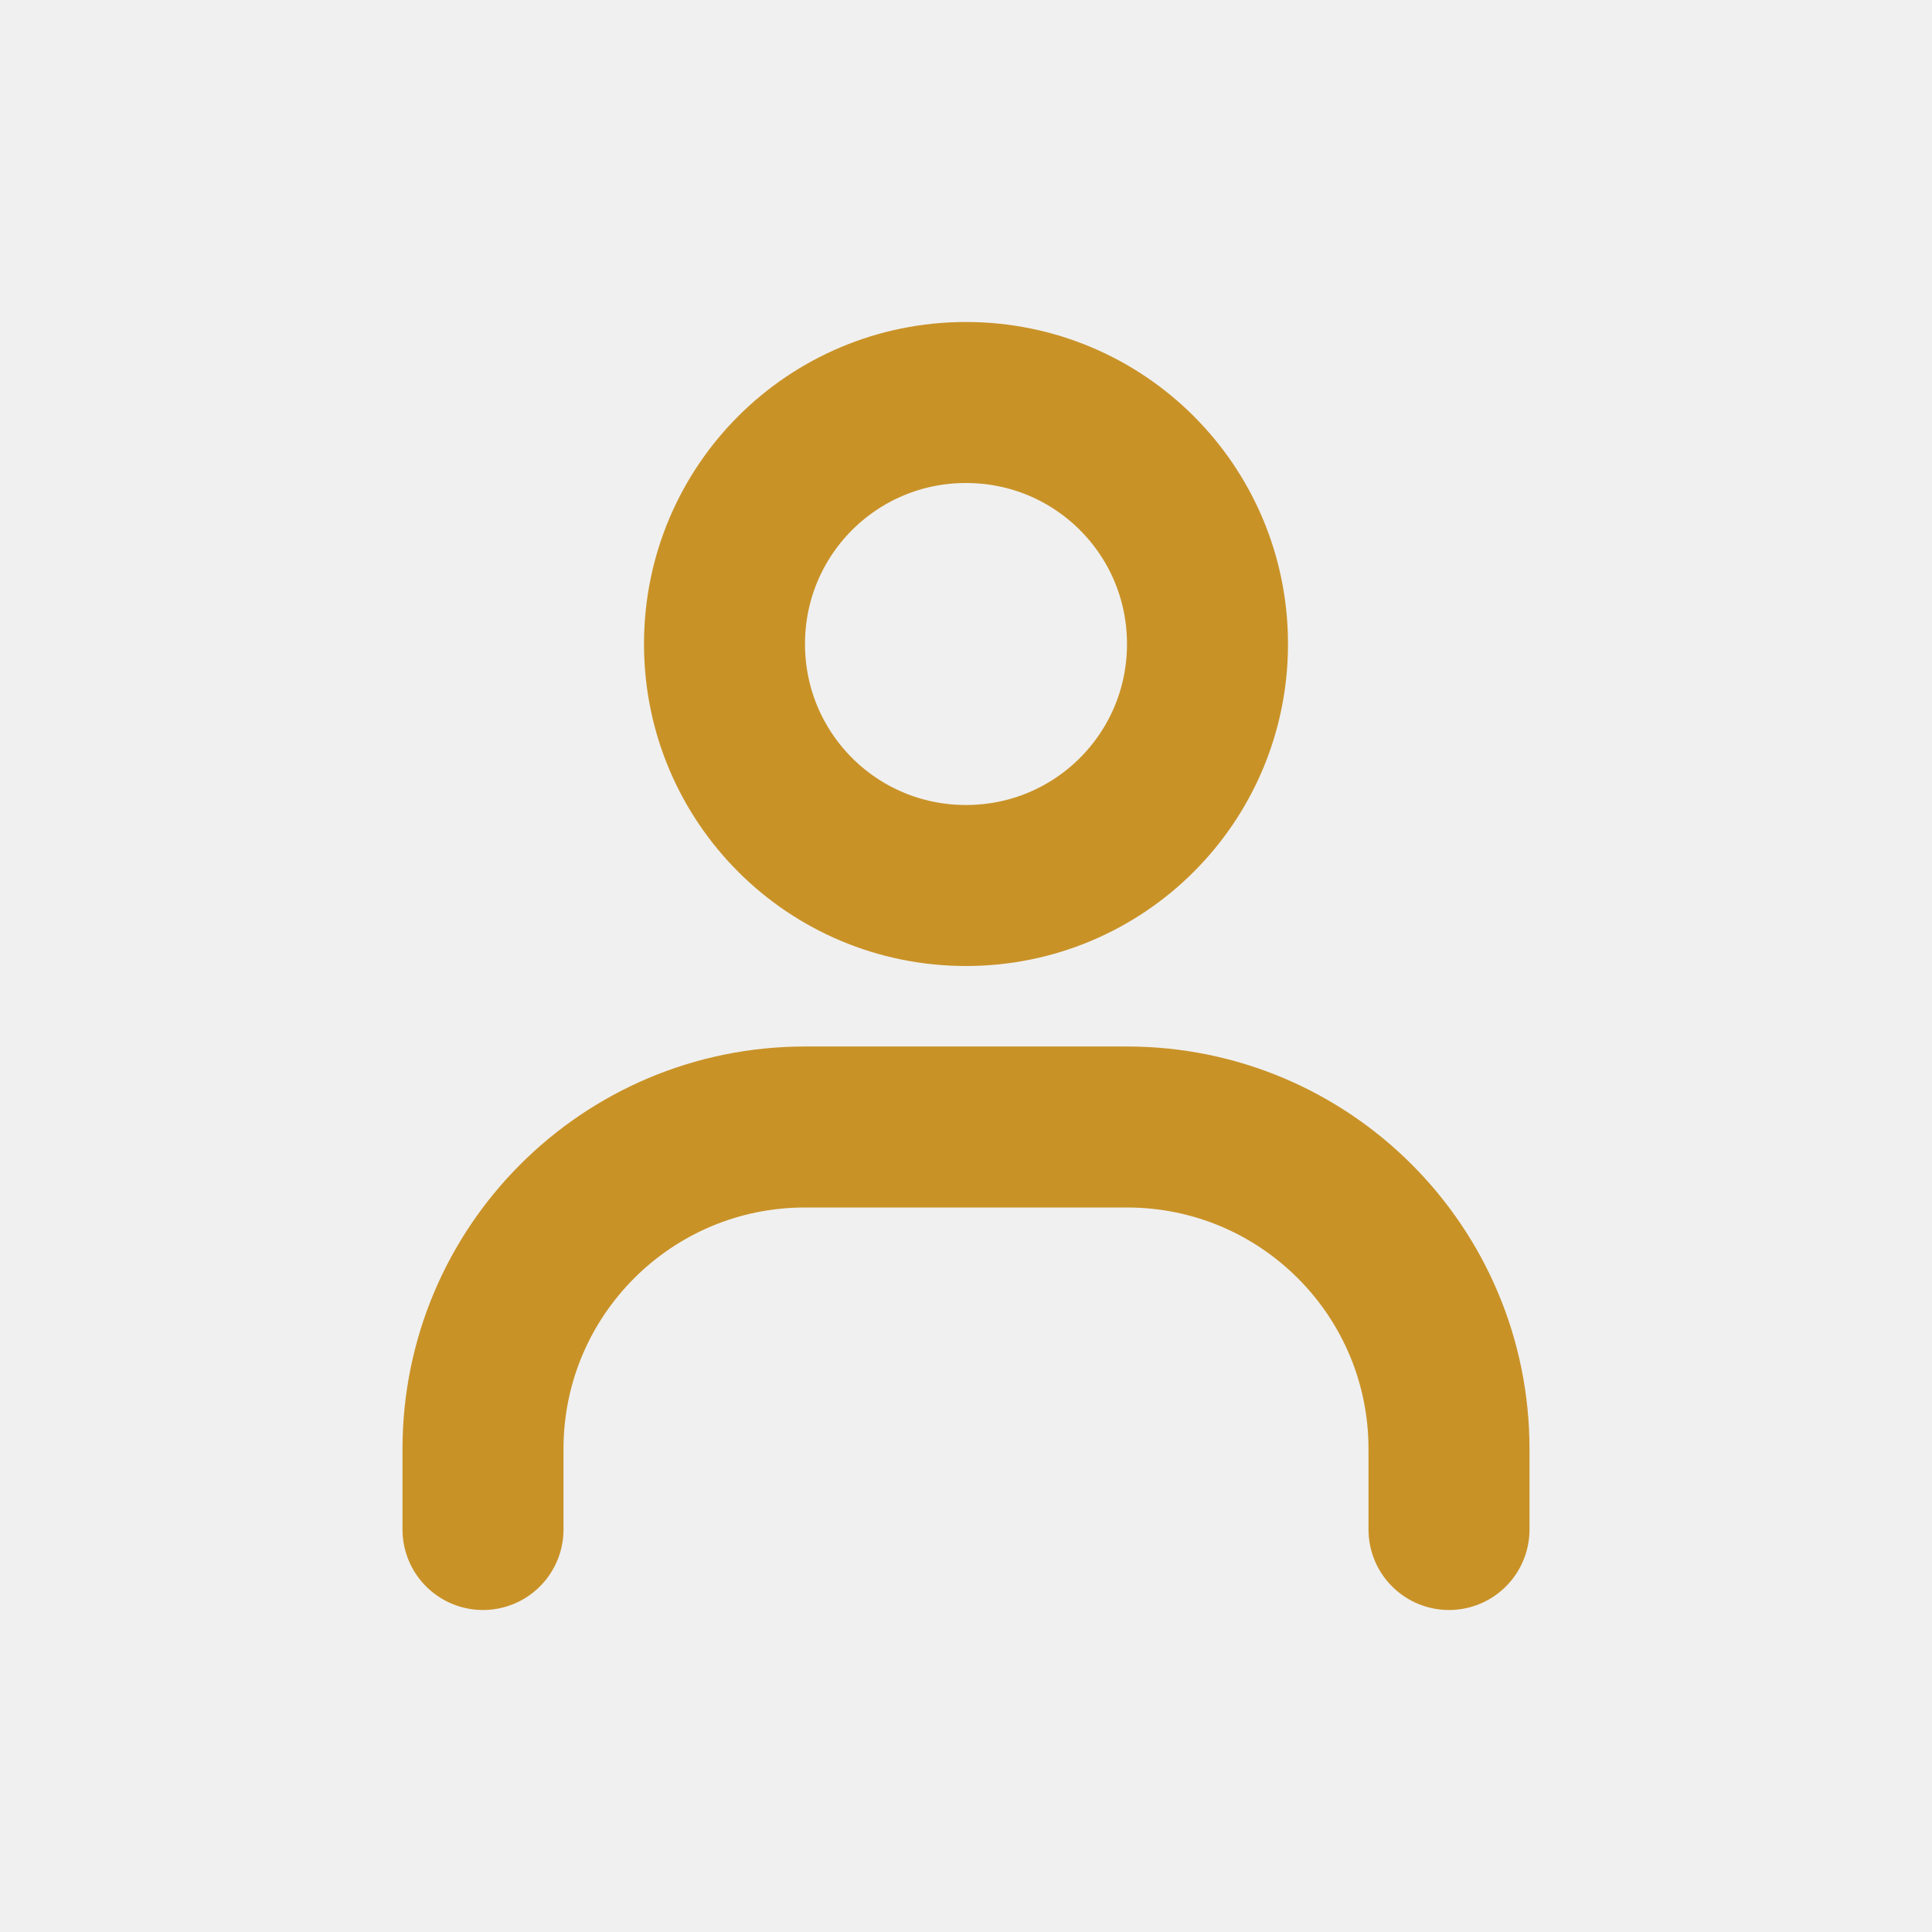
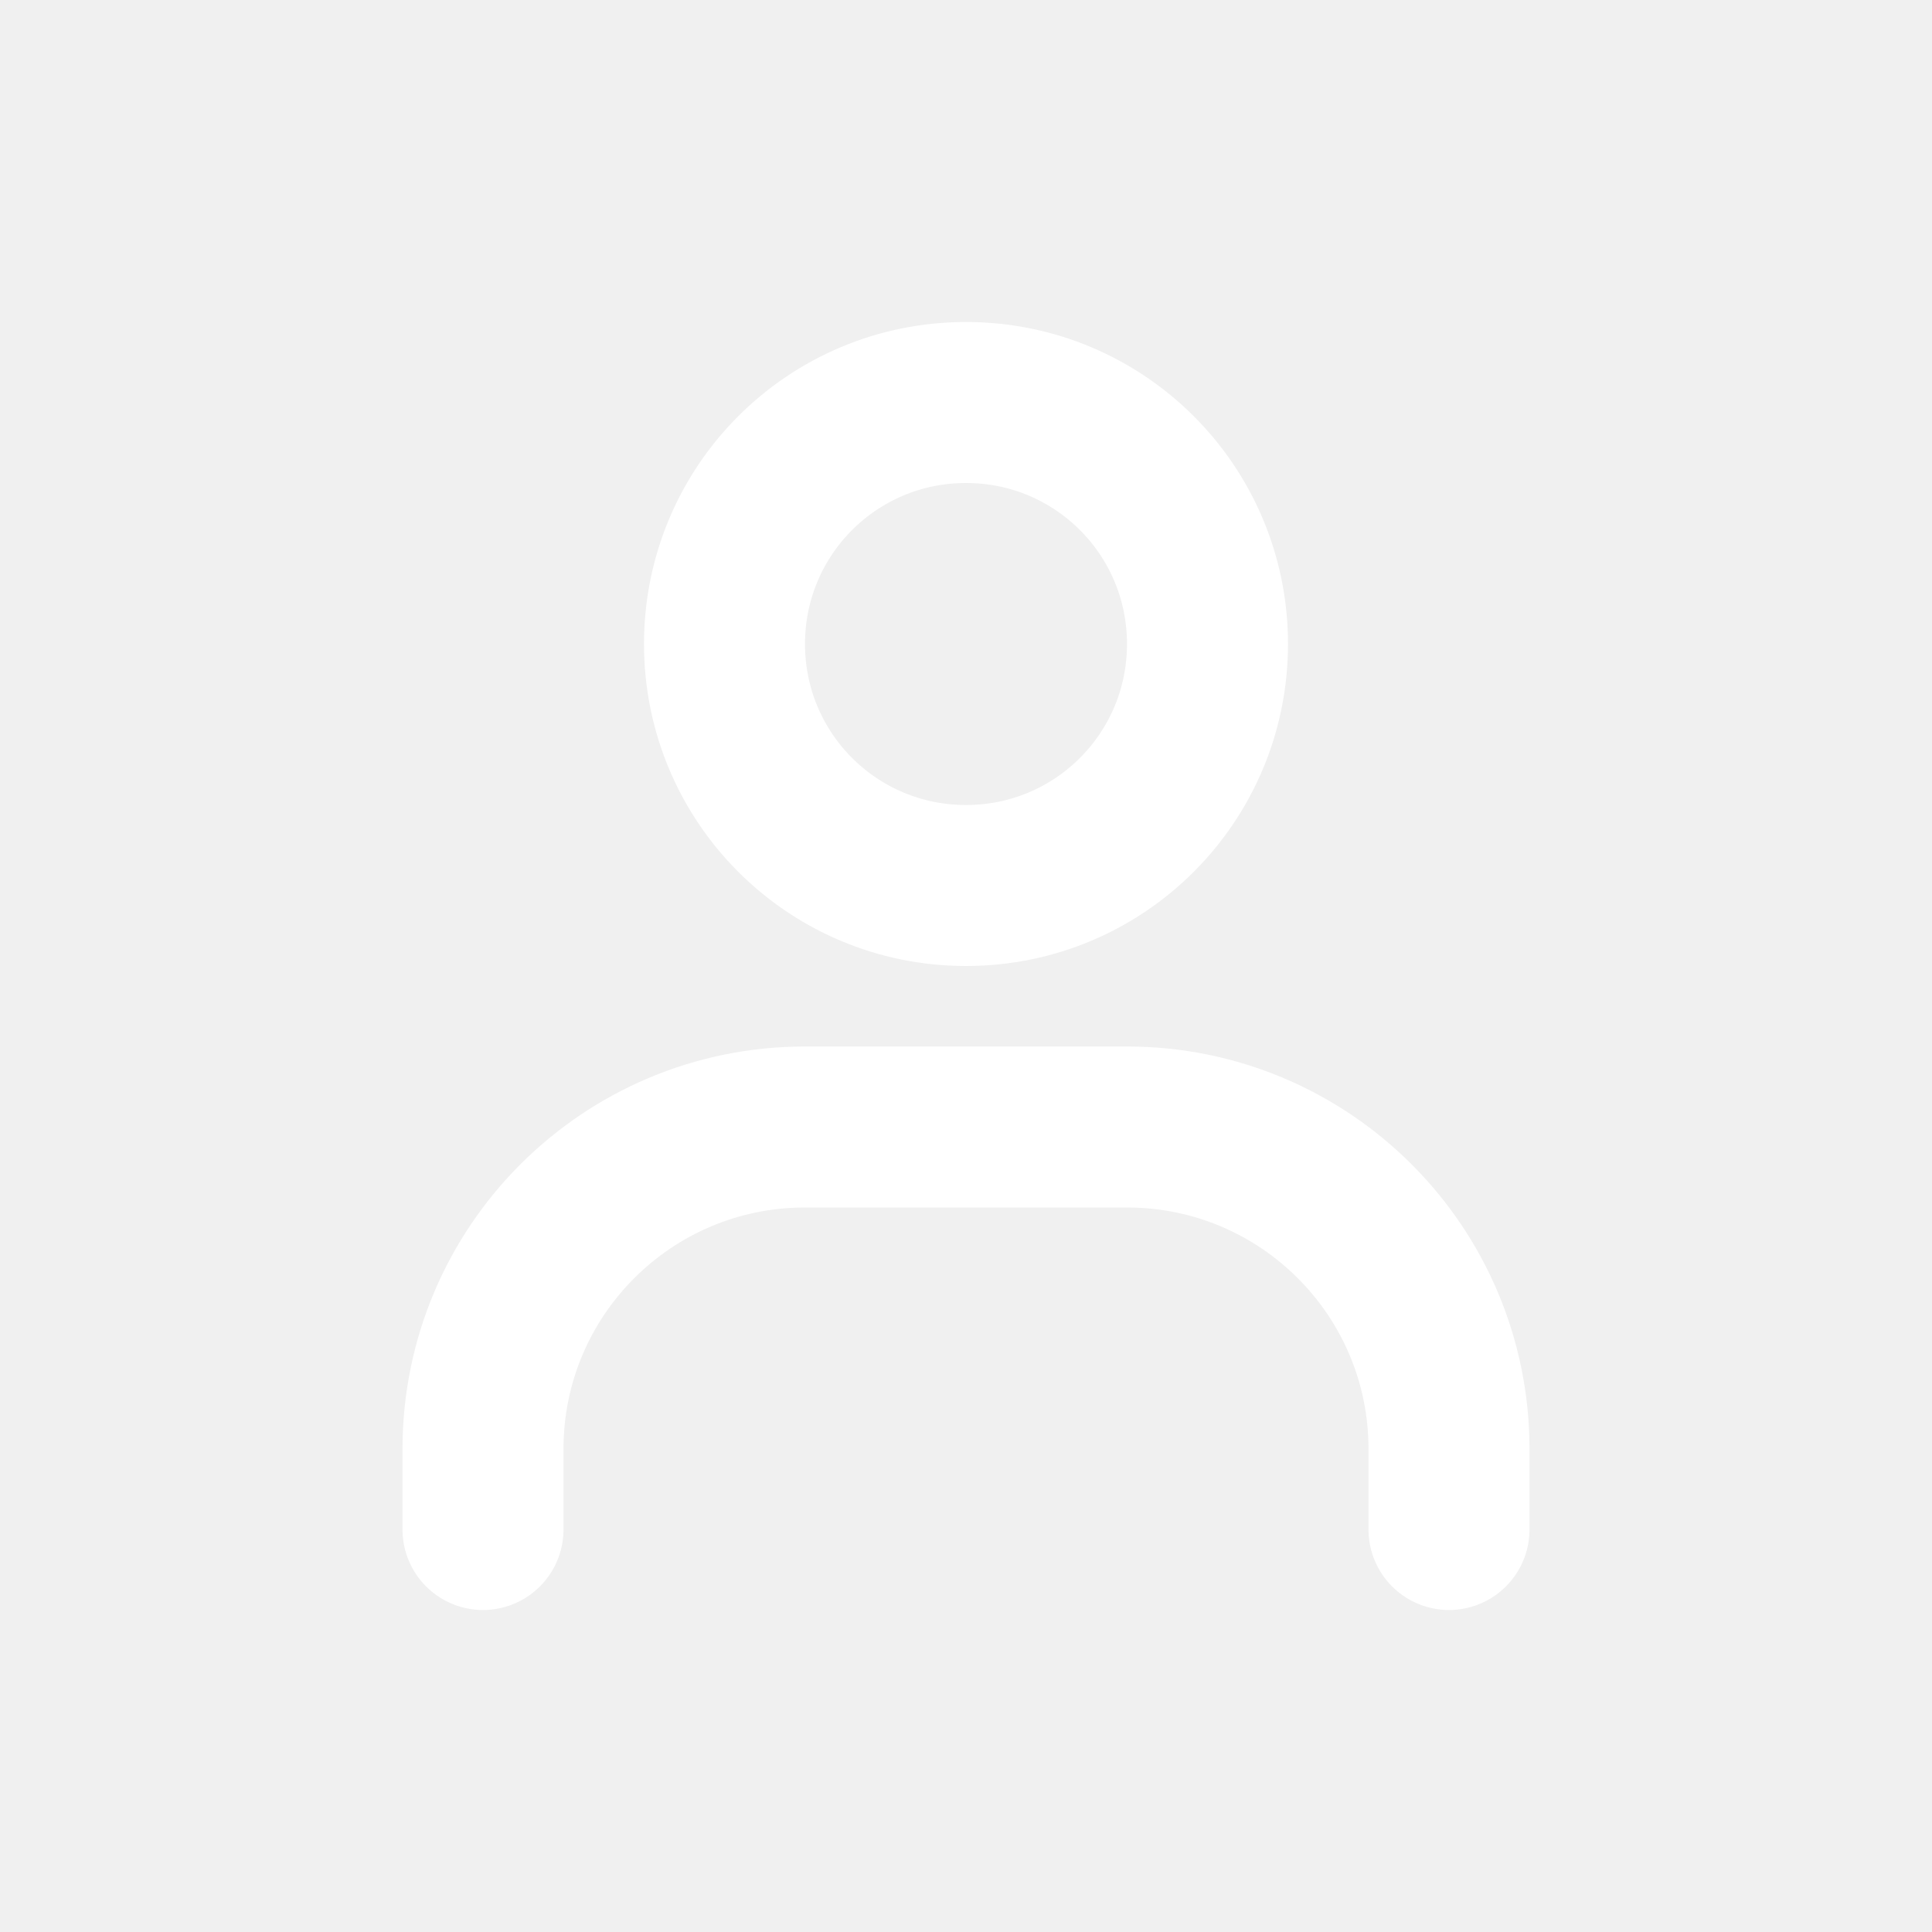
<svg xmlns="http://www.w3.org/2000/svg" width="24" height="24" viewBox="0 0 24 24" fill="none">
-   <path d="M6 19V18C6 15.79 7.79 14 10 14H14C16.21 14 18 15.79 18 18V19" stroke="#C99227" stroke-width="2" stroke-linecap="round" stroke-linejoin="round" />
-   <path d="M12 11C10.34 11 9 9.66 9 8C9 6.34 10.34 5 12 5C13.66 5 15 6.34 15 8C15 9.66 13.66 11 12 11Z" stroke="#C99227" stroke-width="2" stroke-linecap="round" stroke-linejoin="round" />
+   <path d="M6 19V18C6 15.79 7.79 14 10 14H14C16.21 14 18 15.79 18 18V19" stroke="white" stroke-width="2" stroke-linecap="round" stroke-linejoin="round" />
+   <path d="M12 11C10.34 11 9 9.66 9 8C9 6.34 10.34 5 12 5C13.66 5 15 6.34 15 8C15 9.66 13.66 11 12 11Z" stroke="white" stroke-width="2" stroke-linecap="round" stroke-linejoin="round" />
</svg>
